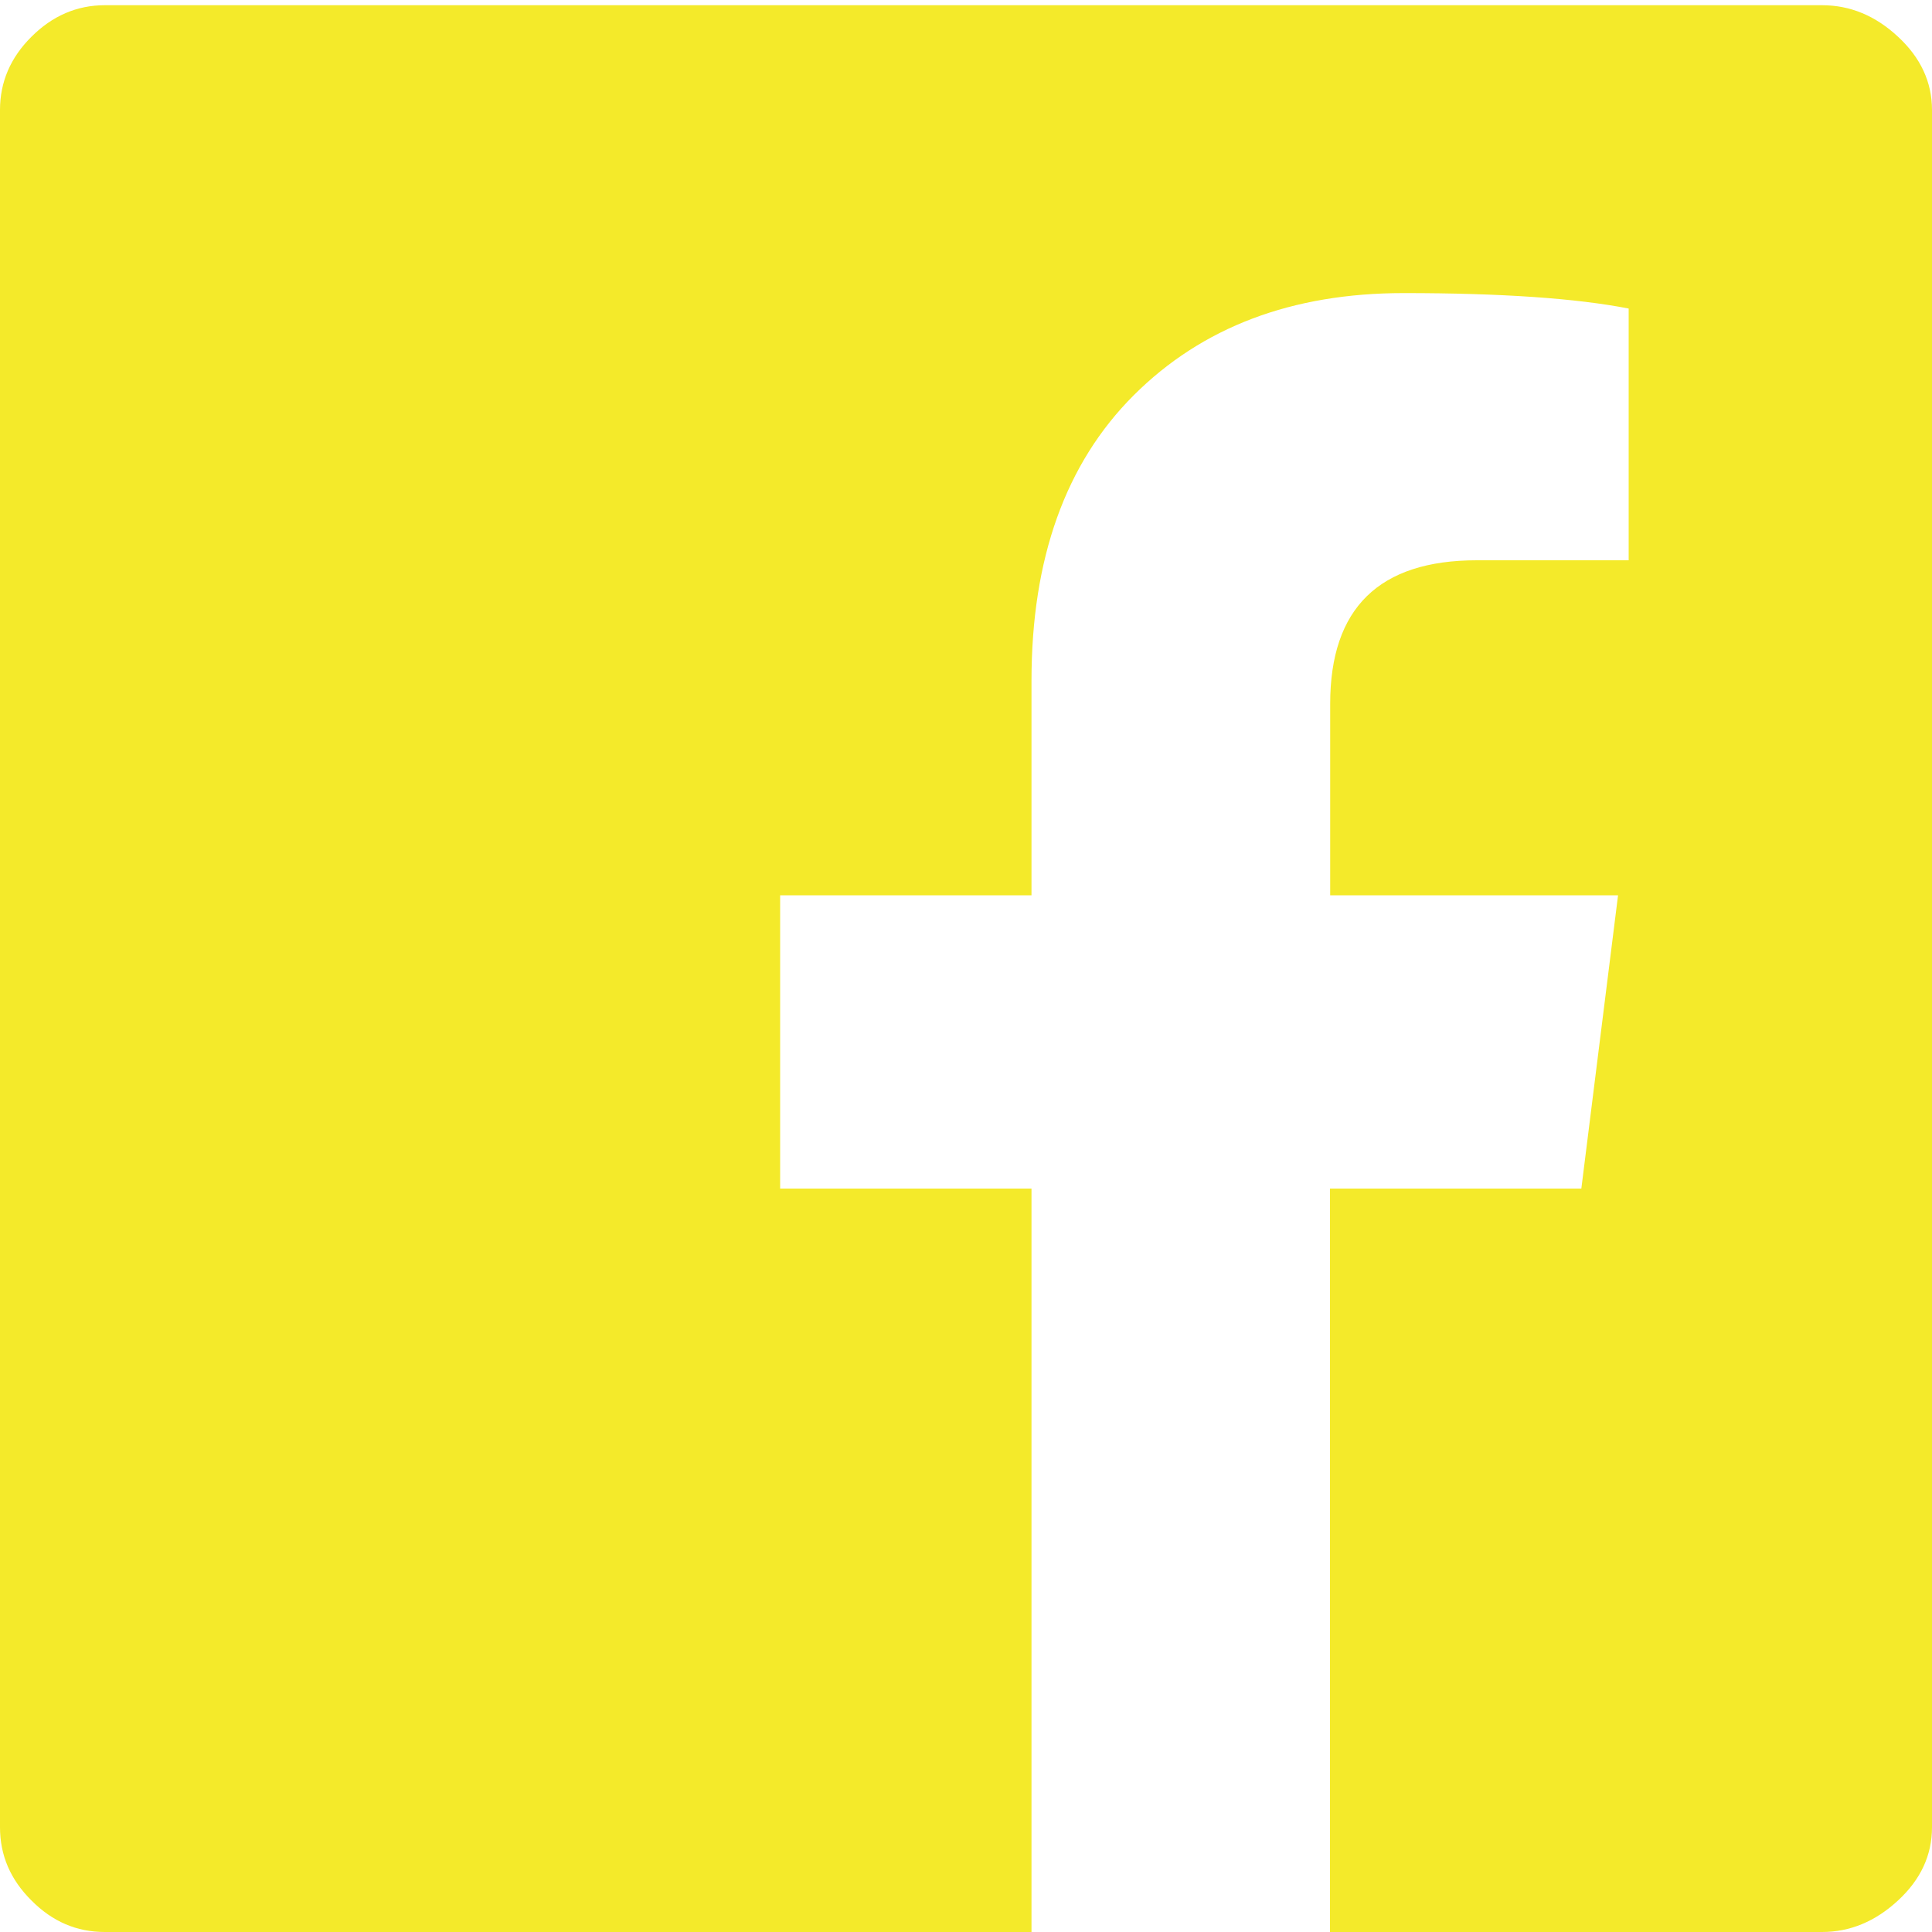
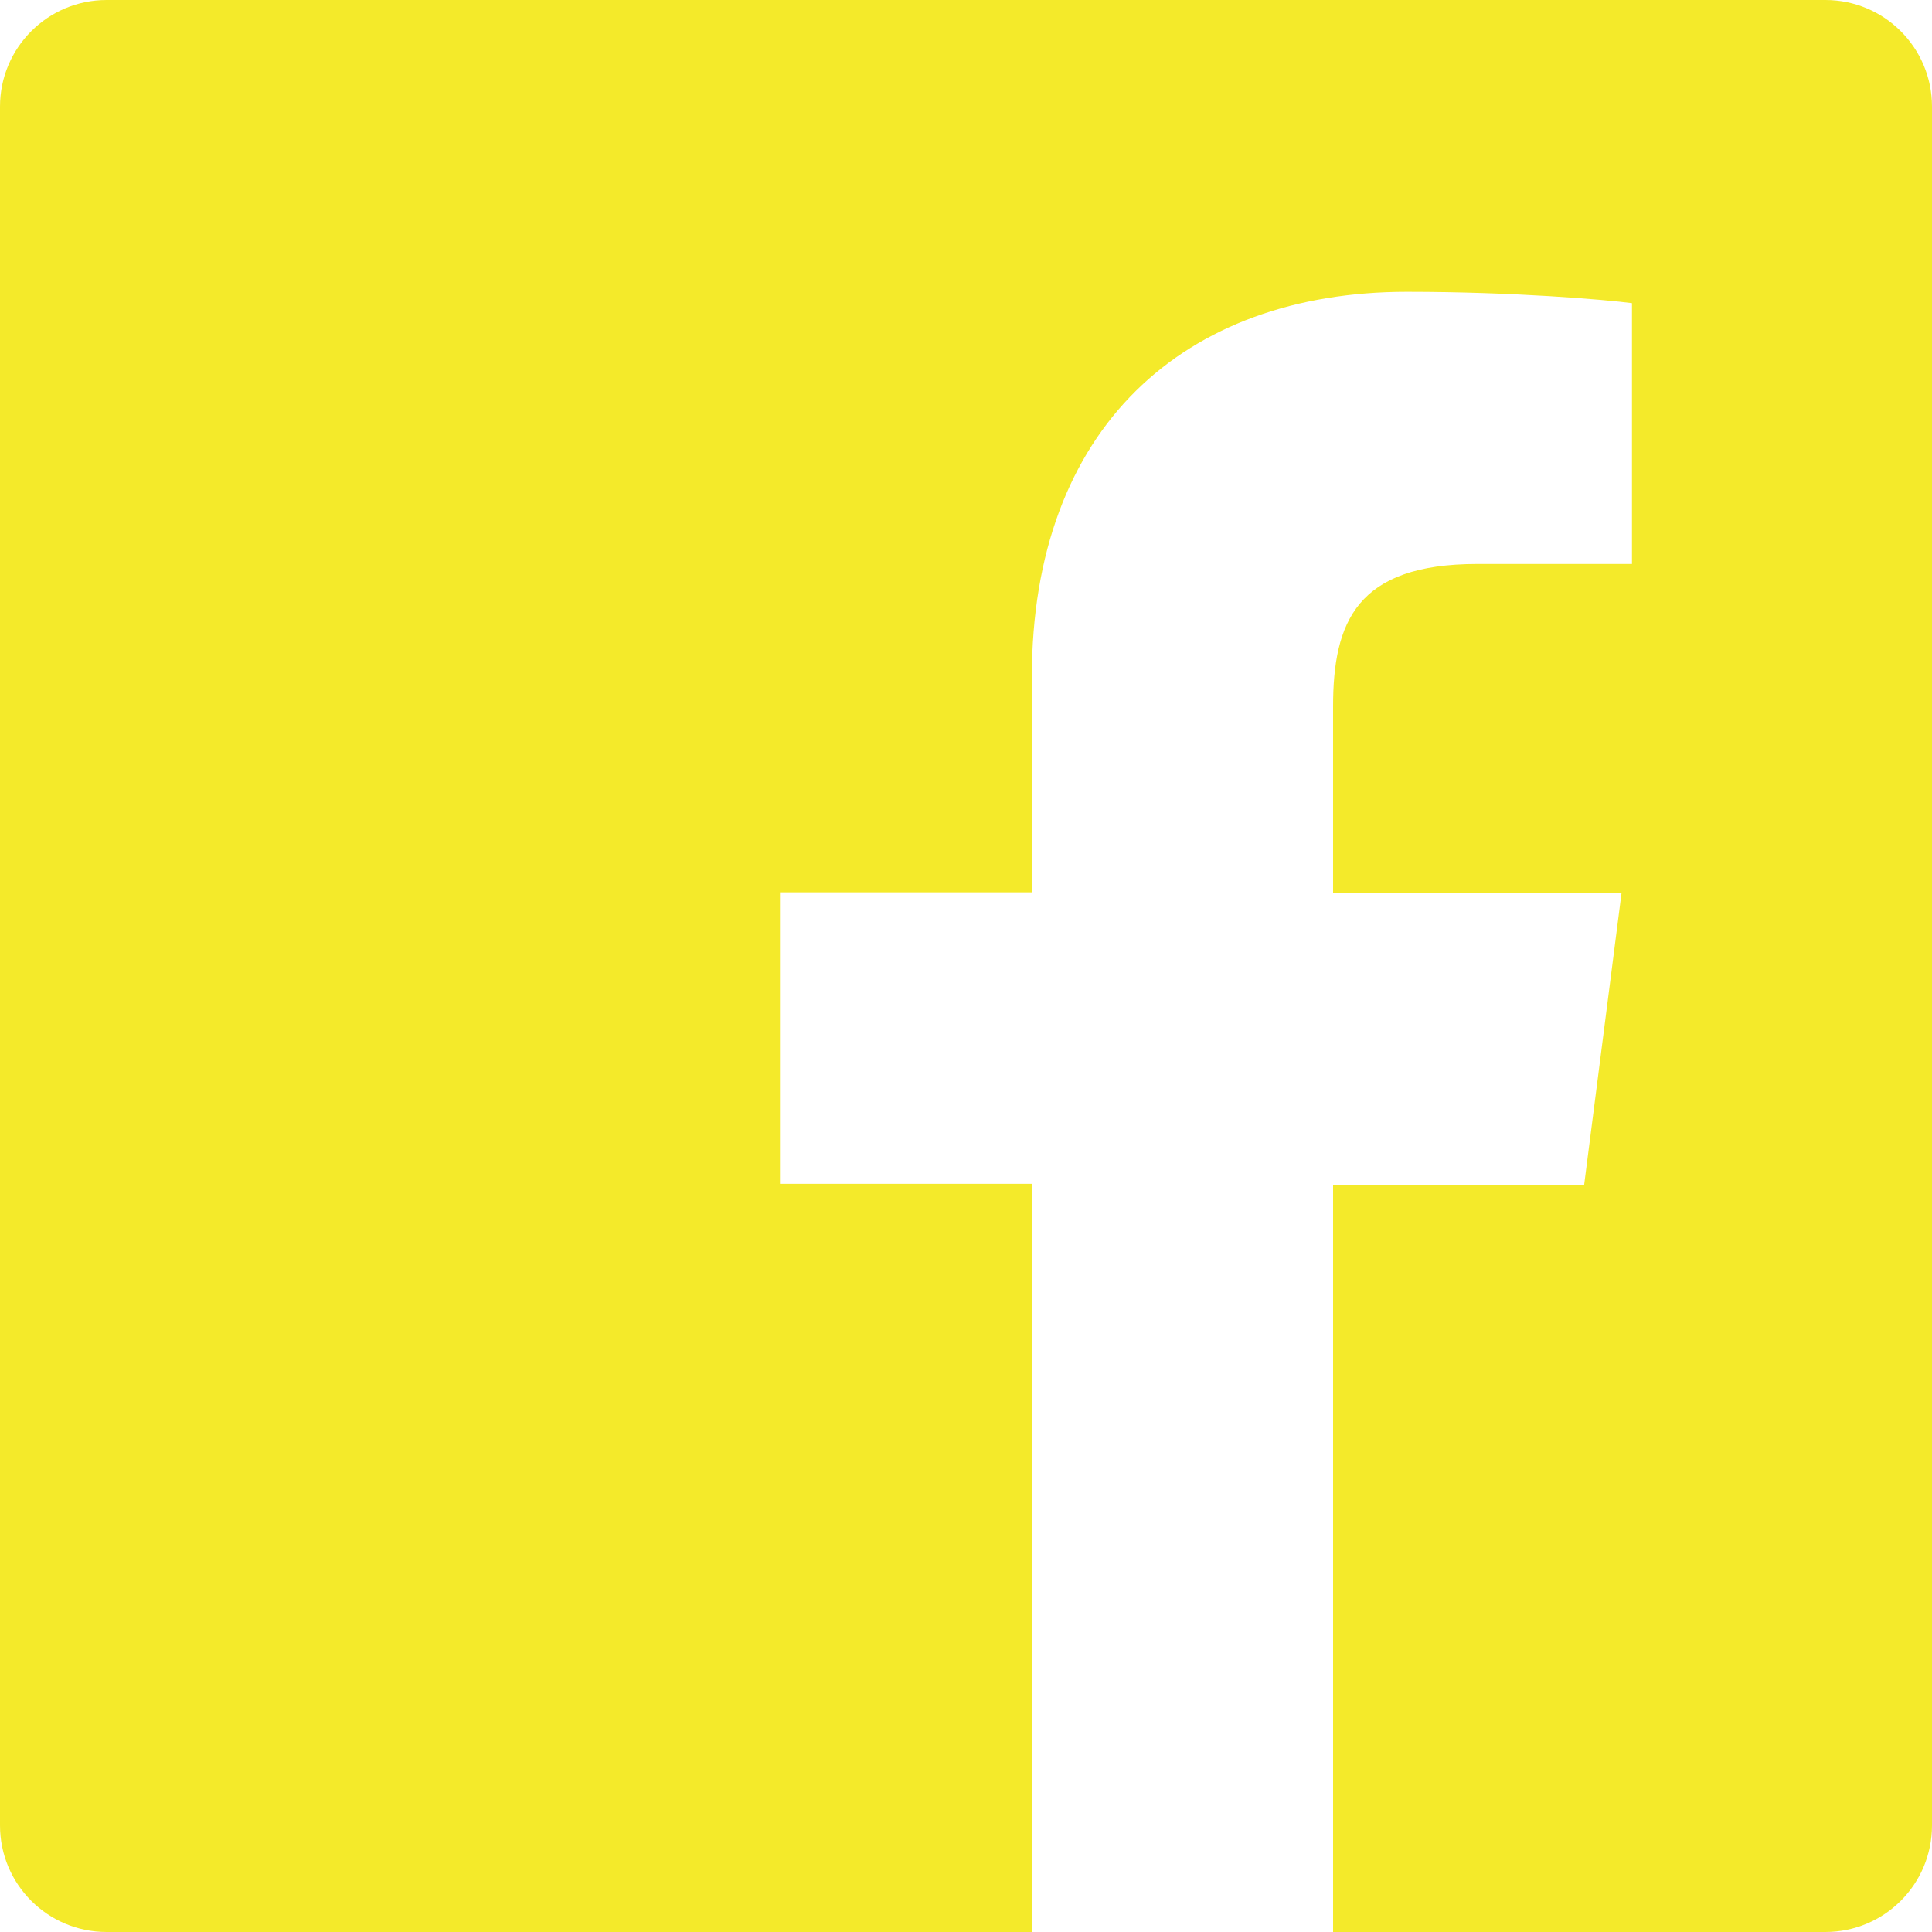
<svg xmlns="http://www.w3.org/2000/svg" class="icon" width="200px" height="200.00px" viewBox="0 0 1024 1024" version="1.1">
-   <path d="M965.734 2.765c14.848 0 28.262 5.53 40.243 16.691C1017.958 30.515 1024 43.52 1024 58.266l0 910.234c0 14.848-6.042 27.75-18.022 38.81C993.894 1018.47 980.48 1024 965.734 1024L704.922 1024 704.922 629.965l133.222 0 19.456-155.443-152.576 0L705.024 373.043c0-50.688 25.907-76.083 77.722-76.083l80.486 0L863.232 163.533c-27.75-5.427-67.482-8.192-119.296-8.192-59.187 0-106.803 18.022-142.95 54.067C564.736 245.555 546.714 296.038 546.714 360.755l0 113.766L413.491 474.522l0 155.443 133.222 0L546.714 1024 55.501 1024c-14.848 0-27.75-5.53-38.81-16.691C5.53 996.25 0 983.347 0 968.499L0 58.266C0 43.52 5.53 30.515 16.691 19.456c11.059-11.059 24.064-16.691 38.81-16.691L965.734 2.765z" fill="#f4ea2a" />
+   <path d="M967.509 0H56.491C25.301 0 0 25.301 0 56.491v911.019C0 998.741 25.301 1024 56.491 1024h490.411v-396.544H413.397v-154.496h133.504V358.827c0-132.224 80.811-204.16 198.784-204.16 56.533 0 105.131 4.139 119.296 6.016v138.24h-81.963c-64 0-76.459 30.763-76.459 75.563v98.603h152.917l-19.84 154.88H706.56V1024h260.907c31.275 0 56.533-25.259 56.533-56.491V56.491C1024 25.301 998.741 0 967.509 0" fill="#f4ea2a" />
</svg>
